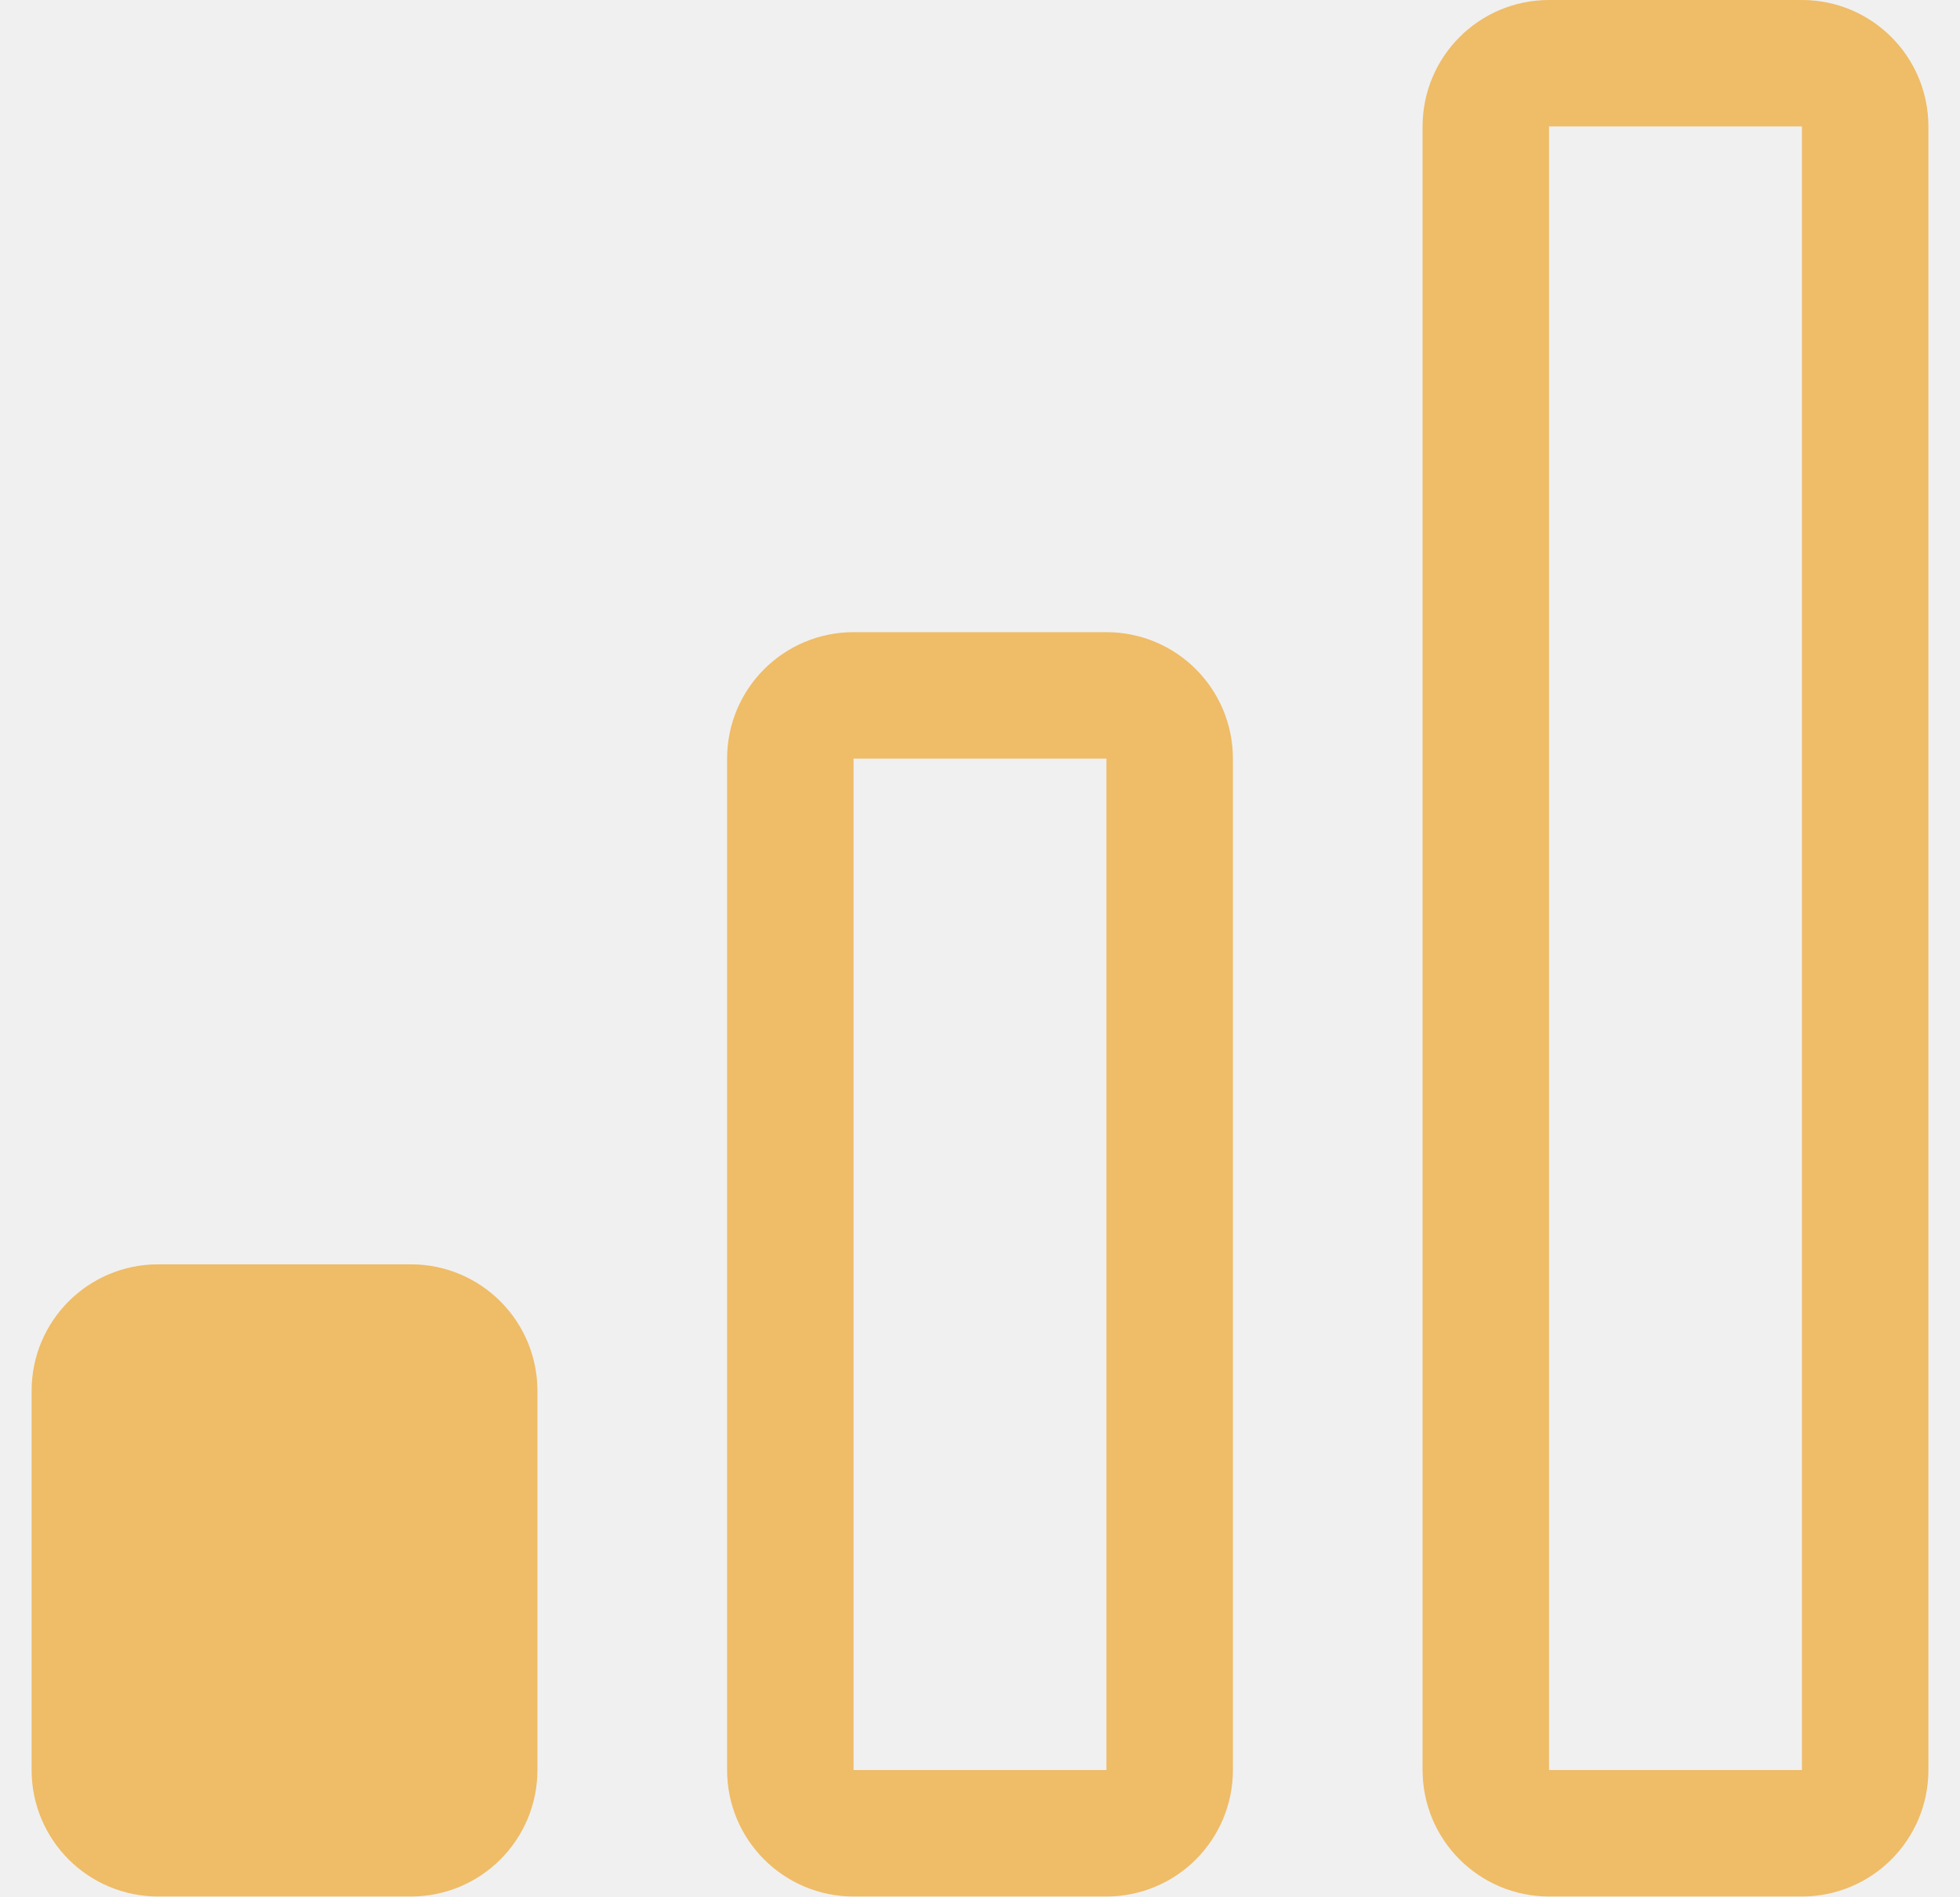
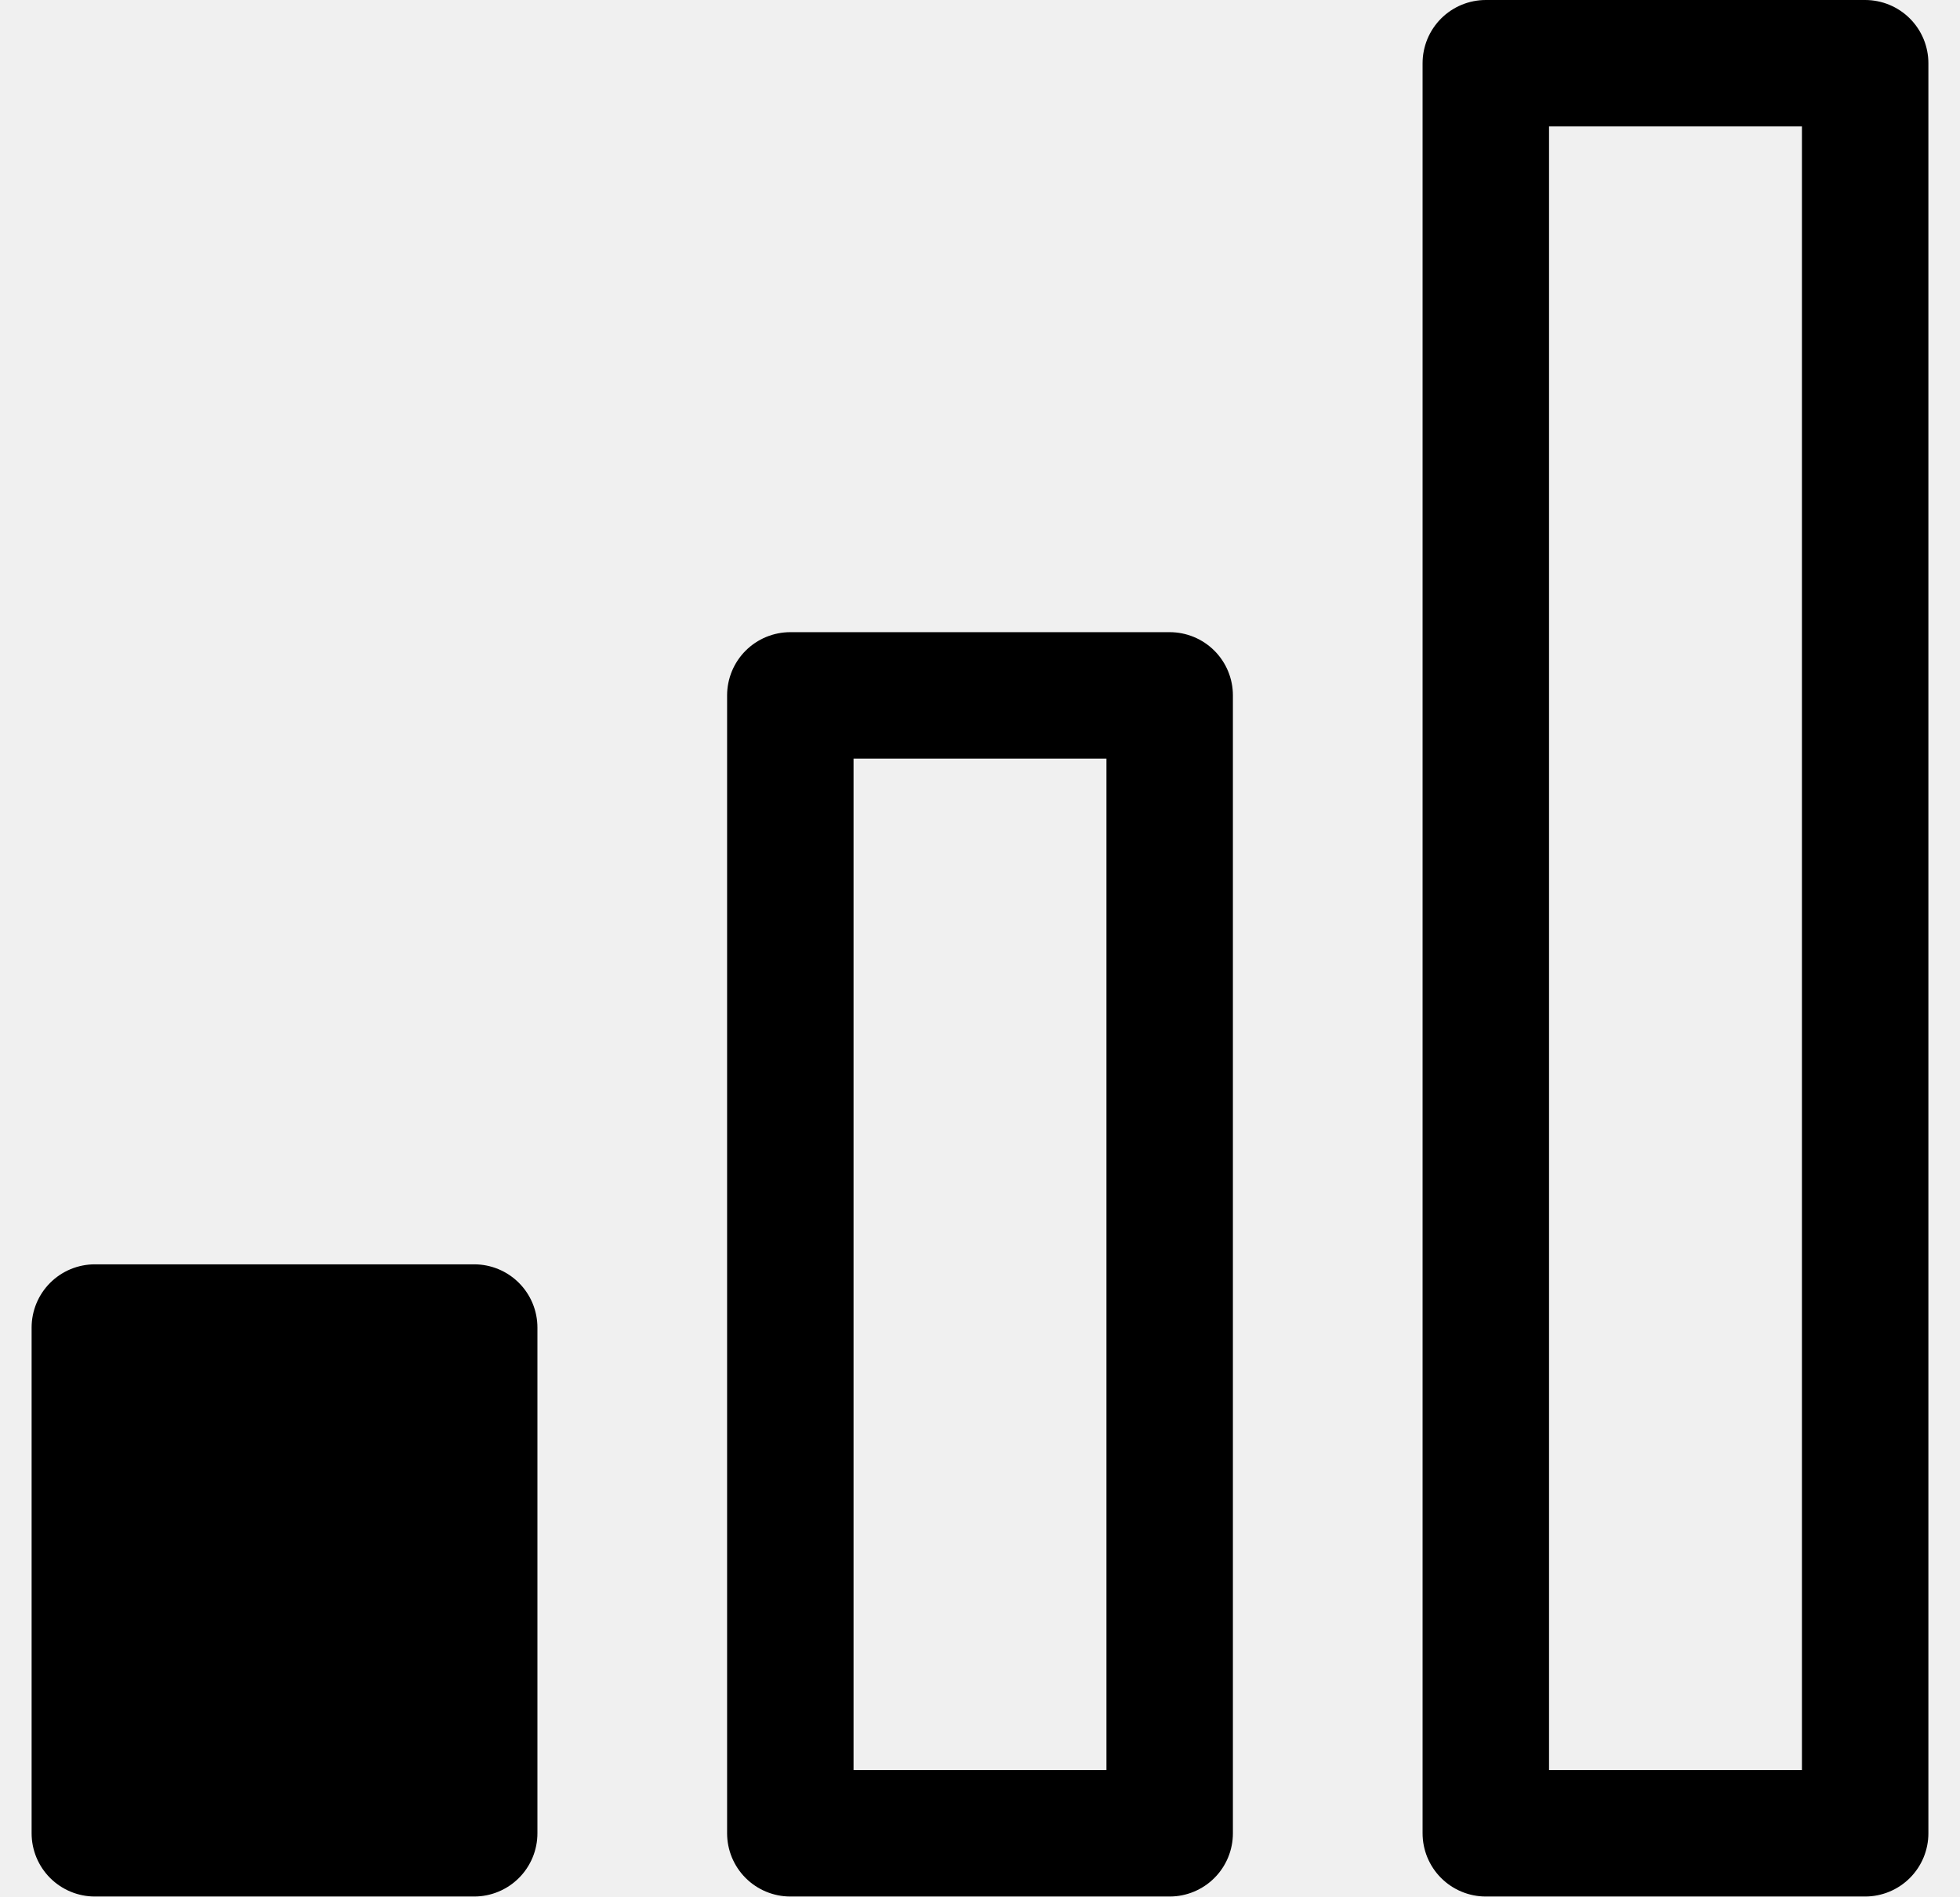
<svg xmlns="http://www.w3.org/2000/svg" width="31" height="30" viewBox="0 0 31 30" fill="none">
  <g clip-path="url(#clip0)">
-     <rect x="1.5" y="21" width="6" height="8" rx="1" fill="#EFBC67" stroke="#EFBC67" stroke-width="2" stroke-linejoin="round" />
-     <rect x="12.5" y="11" width="6" height="18" rx="1" stroke="#EFBC67" stroke-width="2" stroke-linejoin="round" />
-     <rect x="23.5" y="1" width="6" height="28" rx="1" stroke="#EFBC67" stroke-width="2" stroke-linejoin="round" />
+     <rect x="1.5" y="21" width="6" height="8" fill="currentColor" stroke="currentColor" stroke-width="2" stroke-linejoin="round" />
+     <rect x="12.5" y="11" width="6" height="18" stroke="currentColor" stroke-width="2" stroke-linejoin="round" />
+     <rect x="23.5" y="1" width="6" height="28" stroke="currentColor" stroke-width="2" stroke-linejoin="round" />
  </g>
  <defs>
    <clipPath id="clip0">
      <rect x="0.5" width="30" height="30" fill="white" />
    </clipPath>
  </defs>
</svg>
